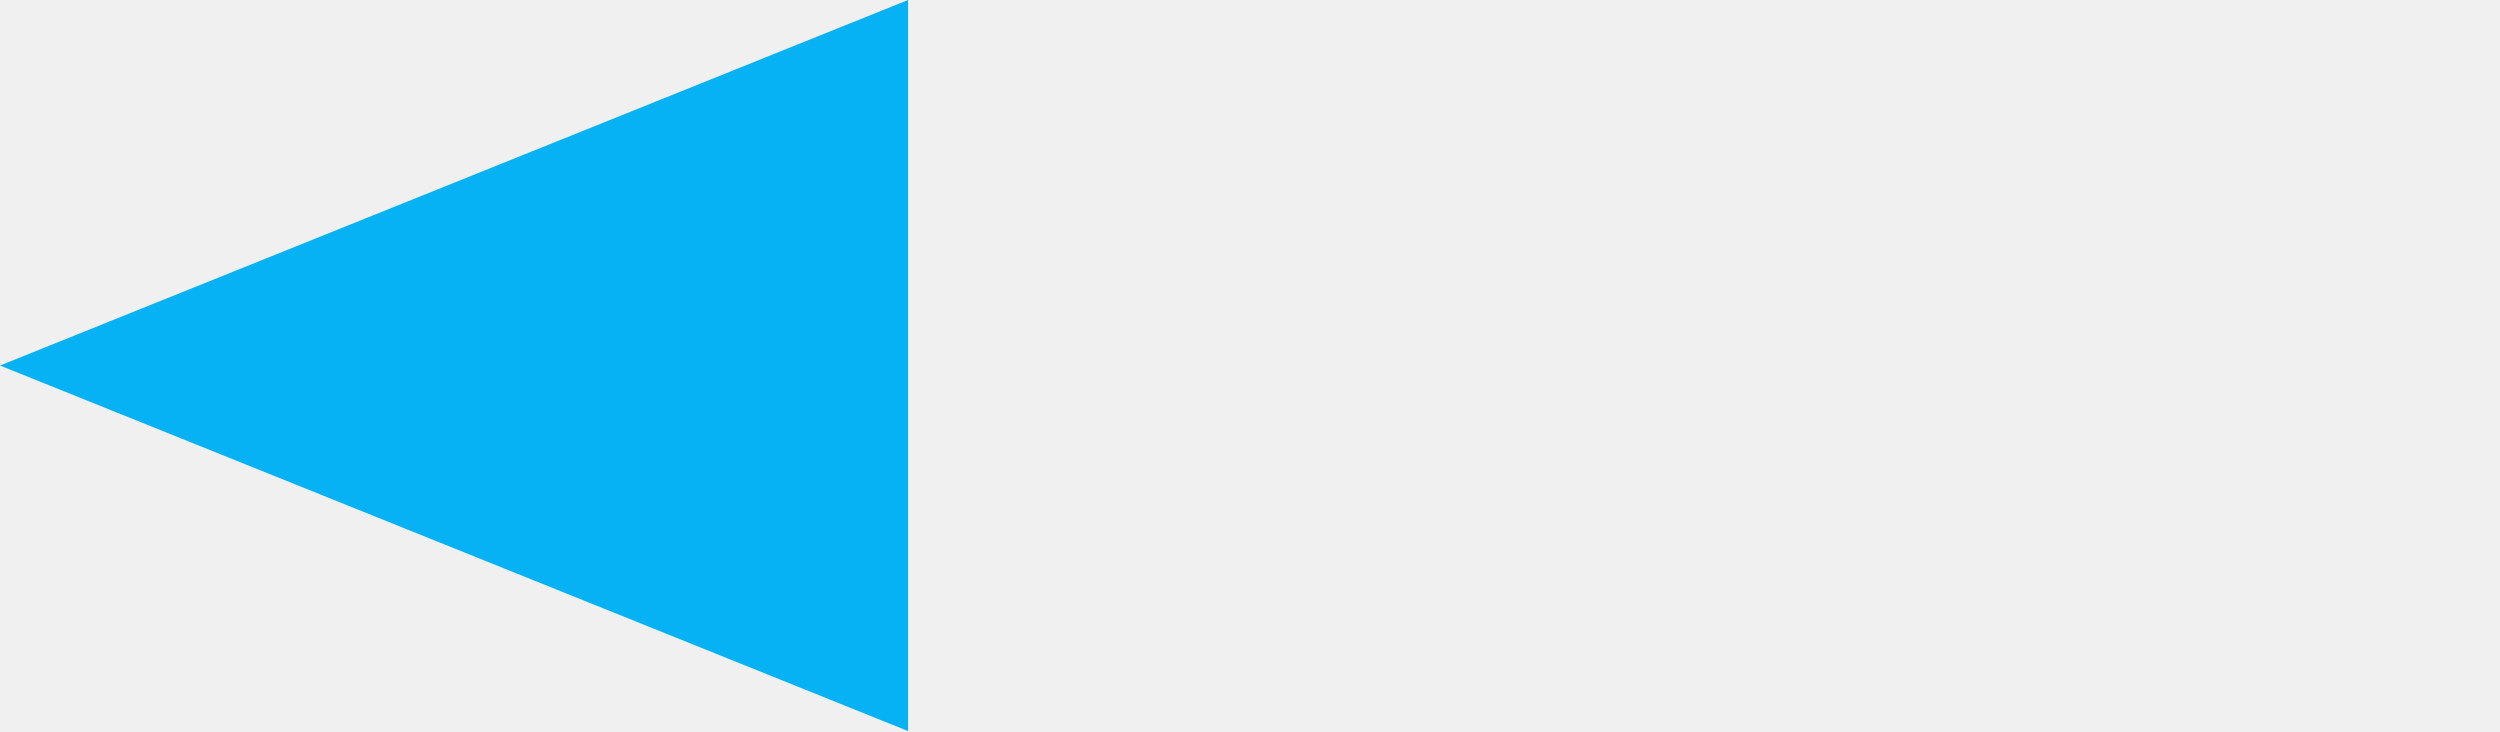
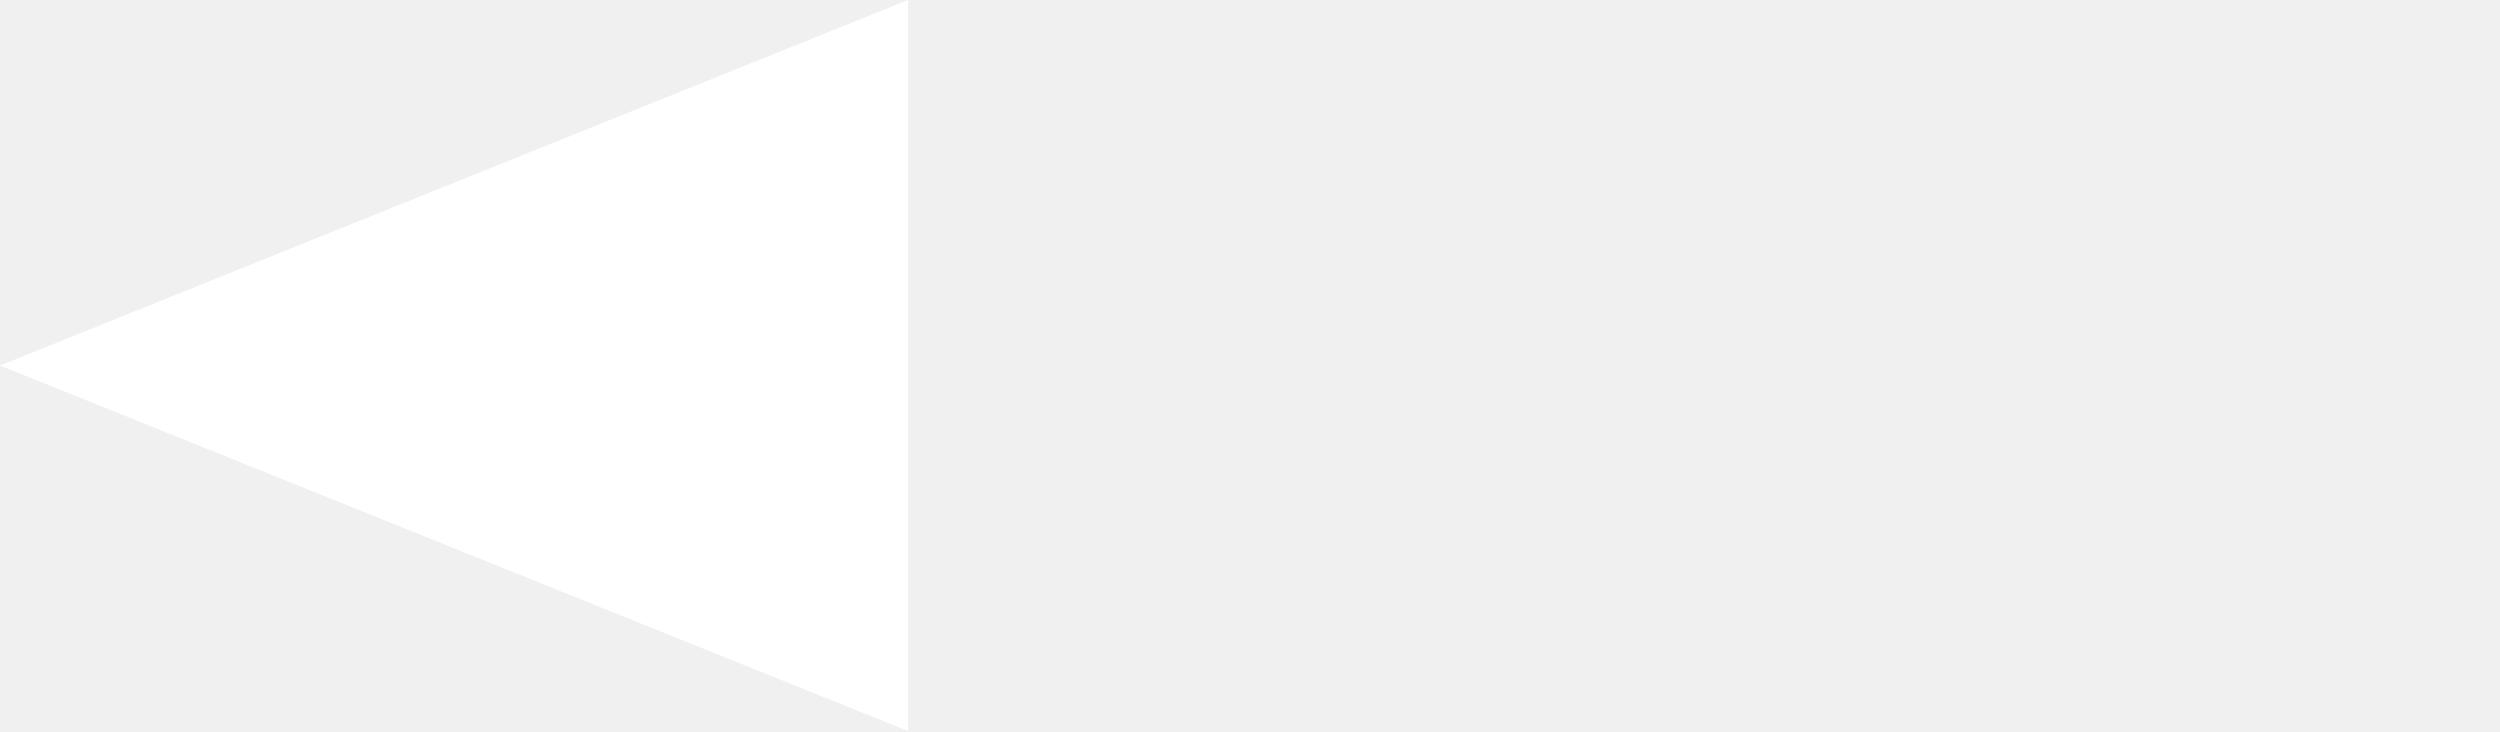
<svg xmlns="http://www.w3.org/2000/svg" width="35.839" height="10.481" viewBox="0 0 35.839 10.481">
-   <path d="M4,214.821H8.5v0H13L8.5,226Z" transform="translate(227.339 -3.26) rotate(90)" fill="#06b2f3" stroke="#06b2f3" stroke-width="1" />
+   <path d="M4,214.821H8.5v0H13L8.5,226Z" transform="translate(227.339 -3.26) rotate(90)" fill="#fff" stroke="#fff" stroke-width="1" />
</svg>
